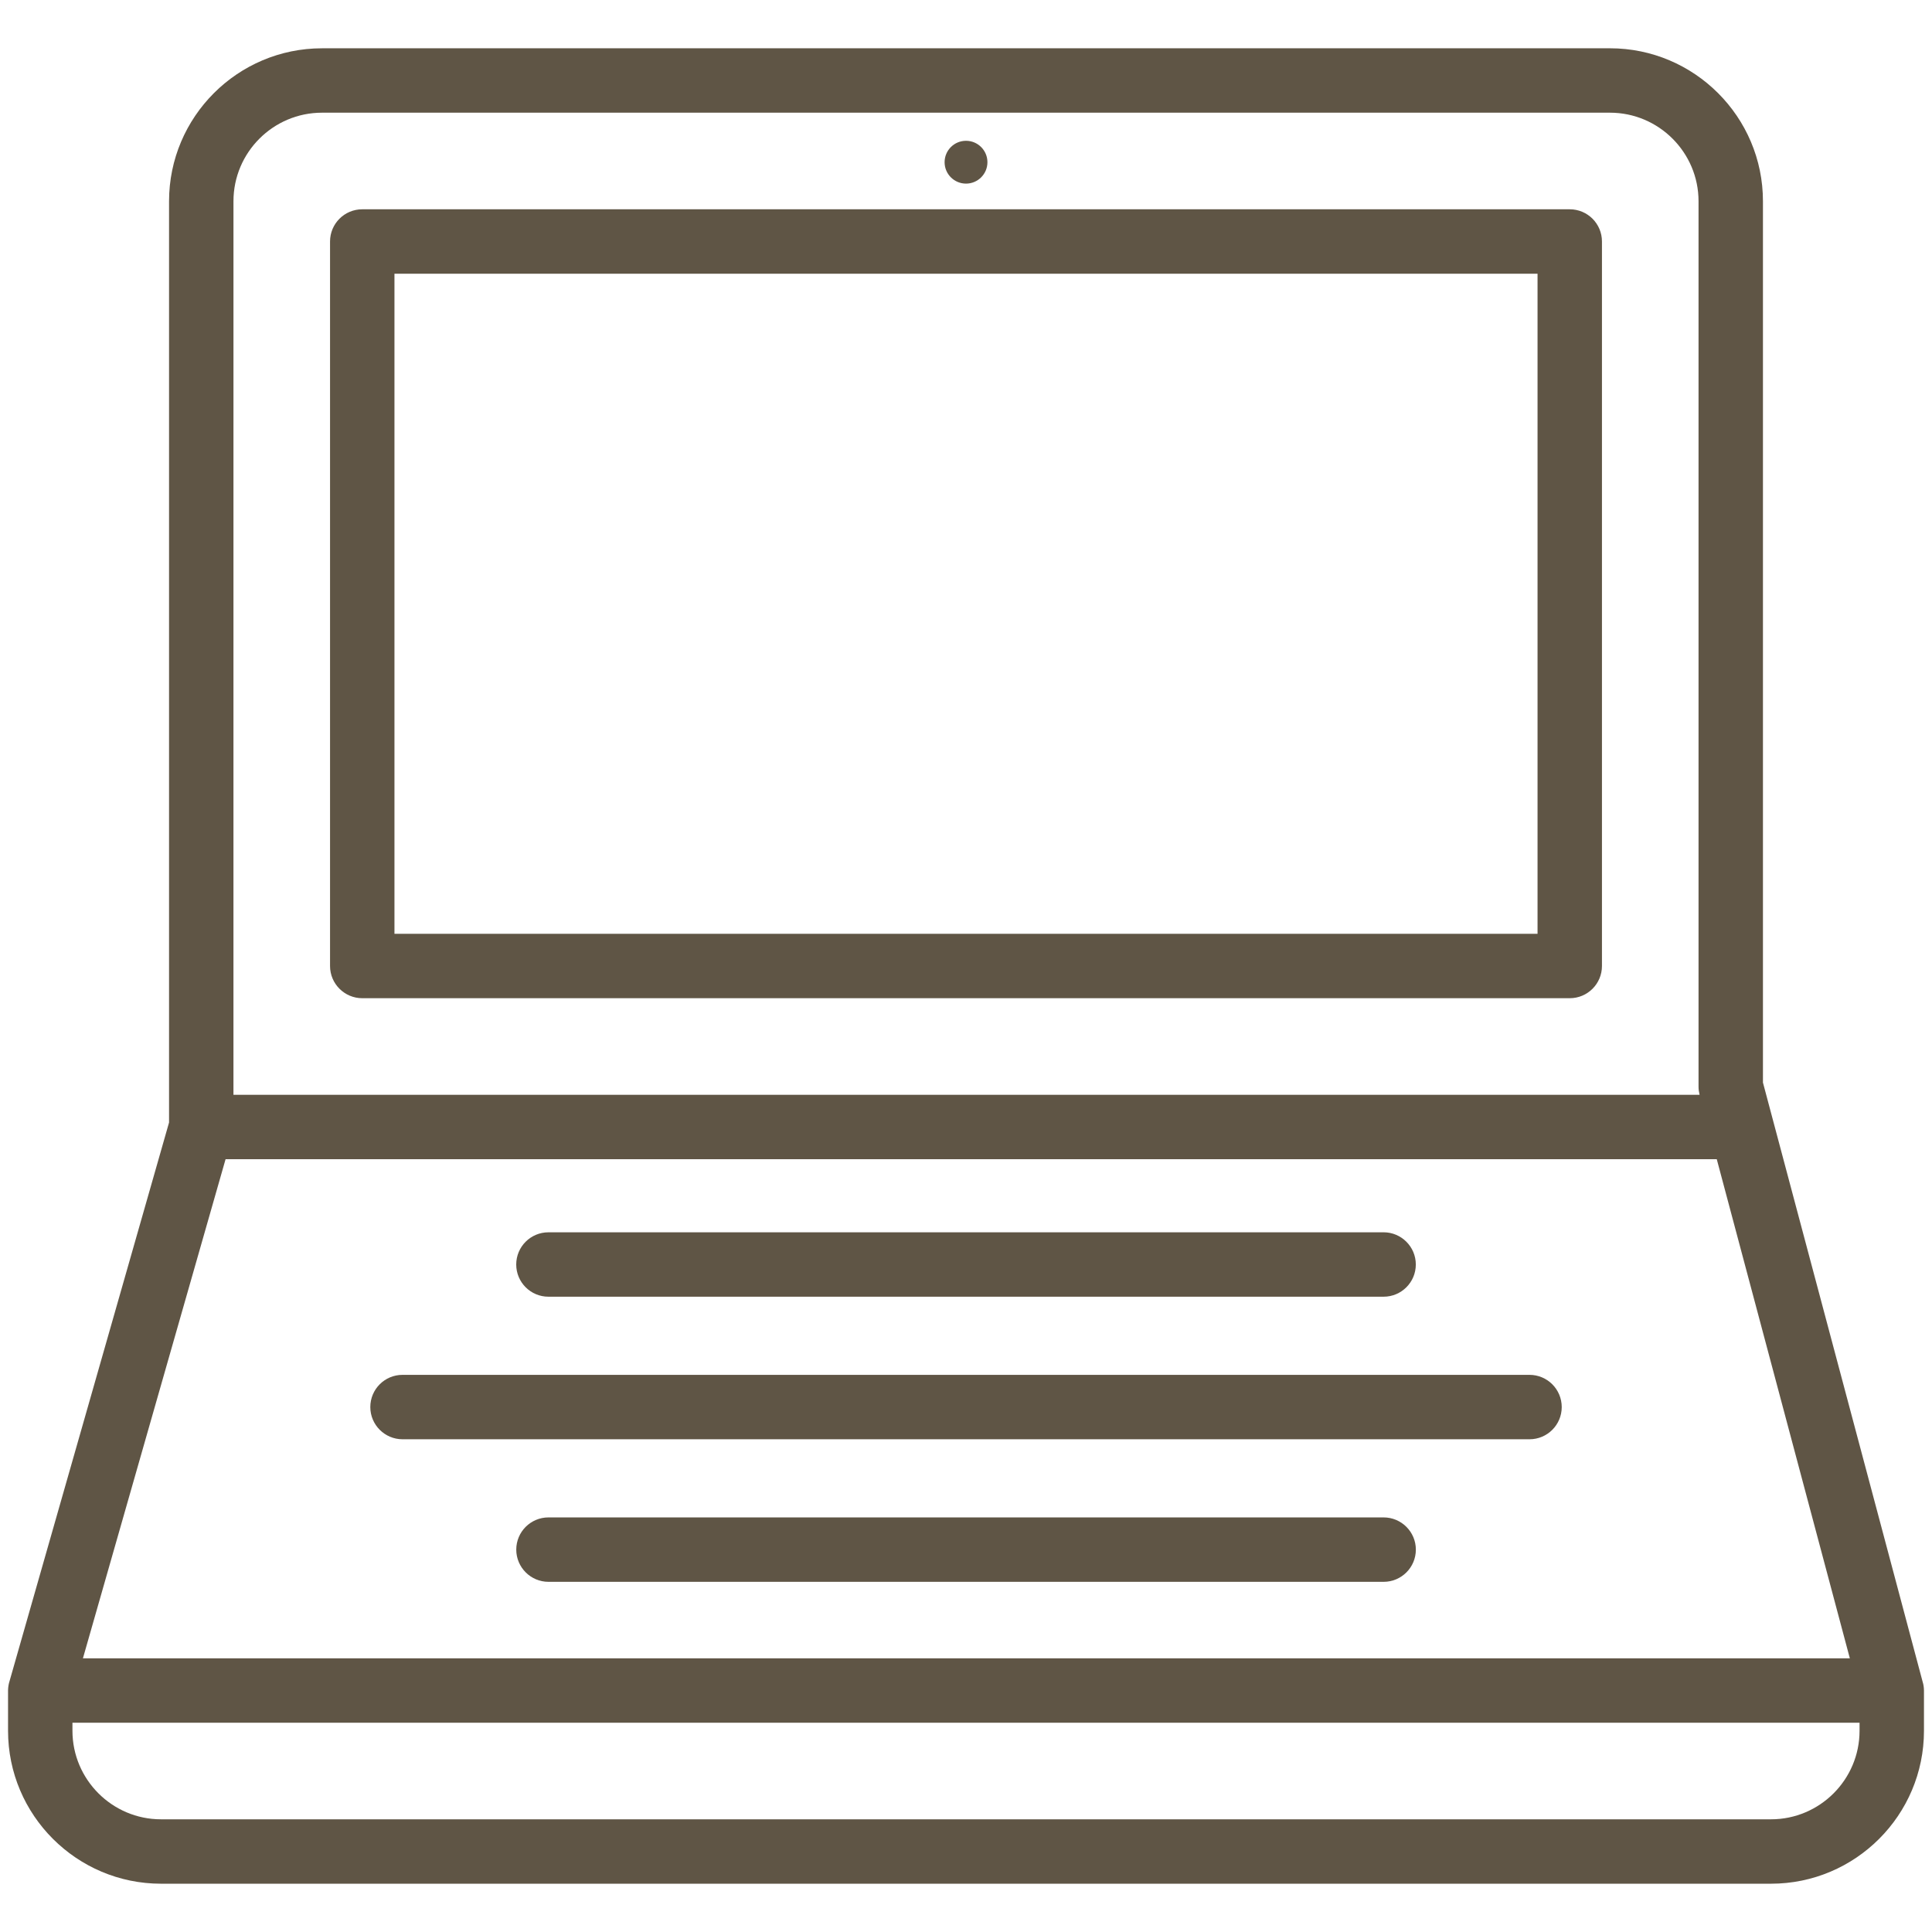
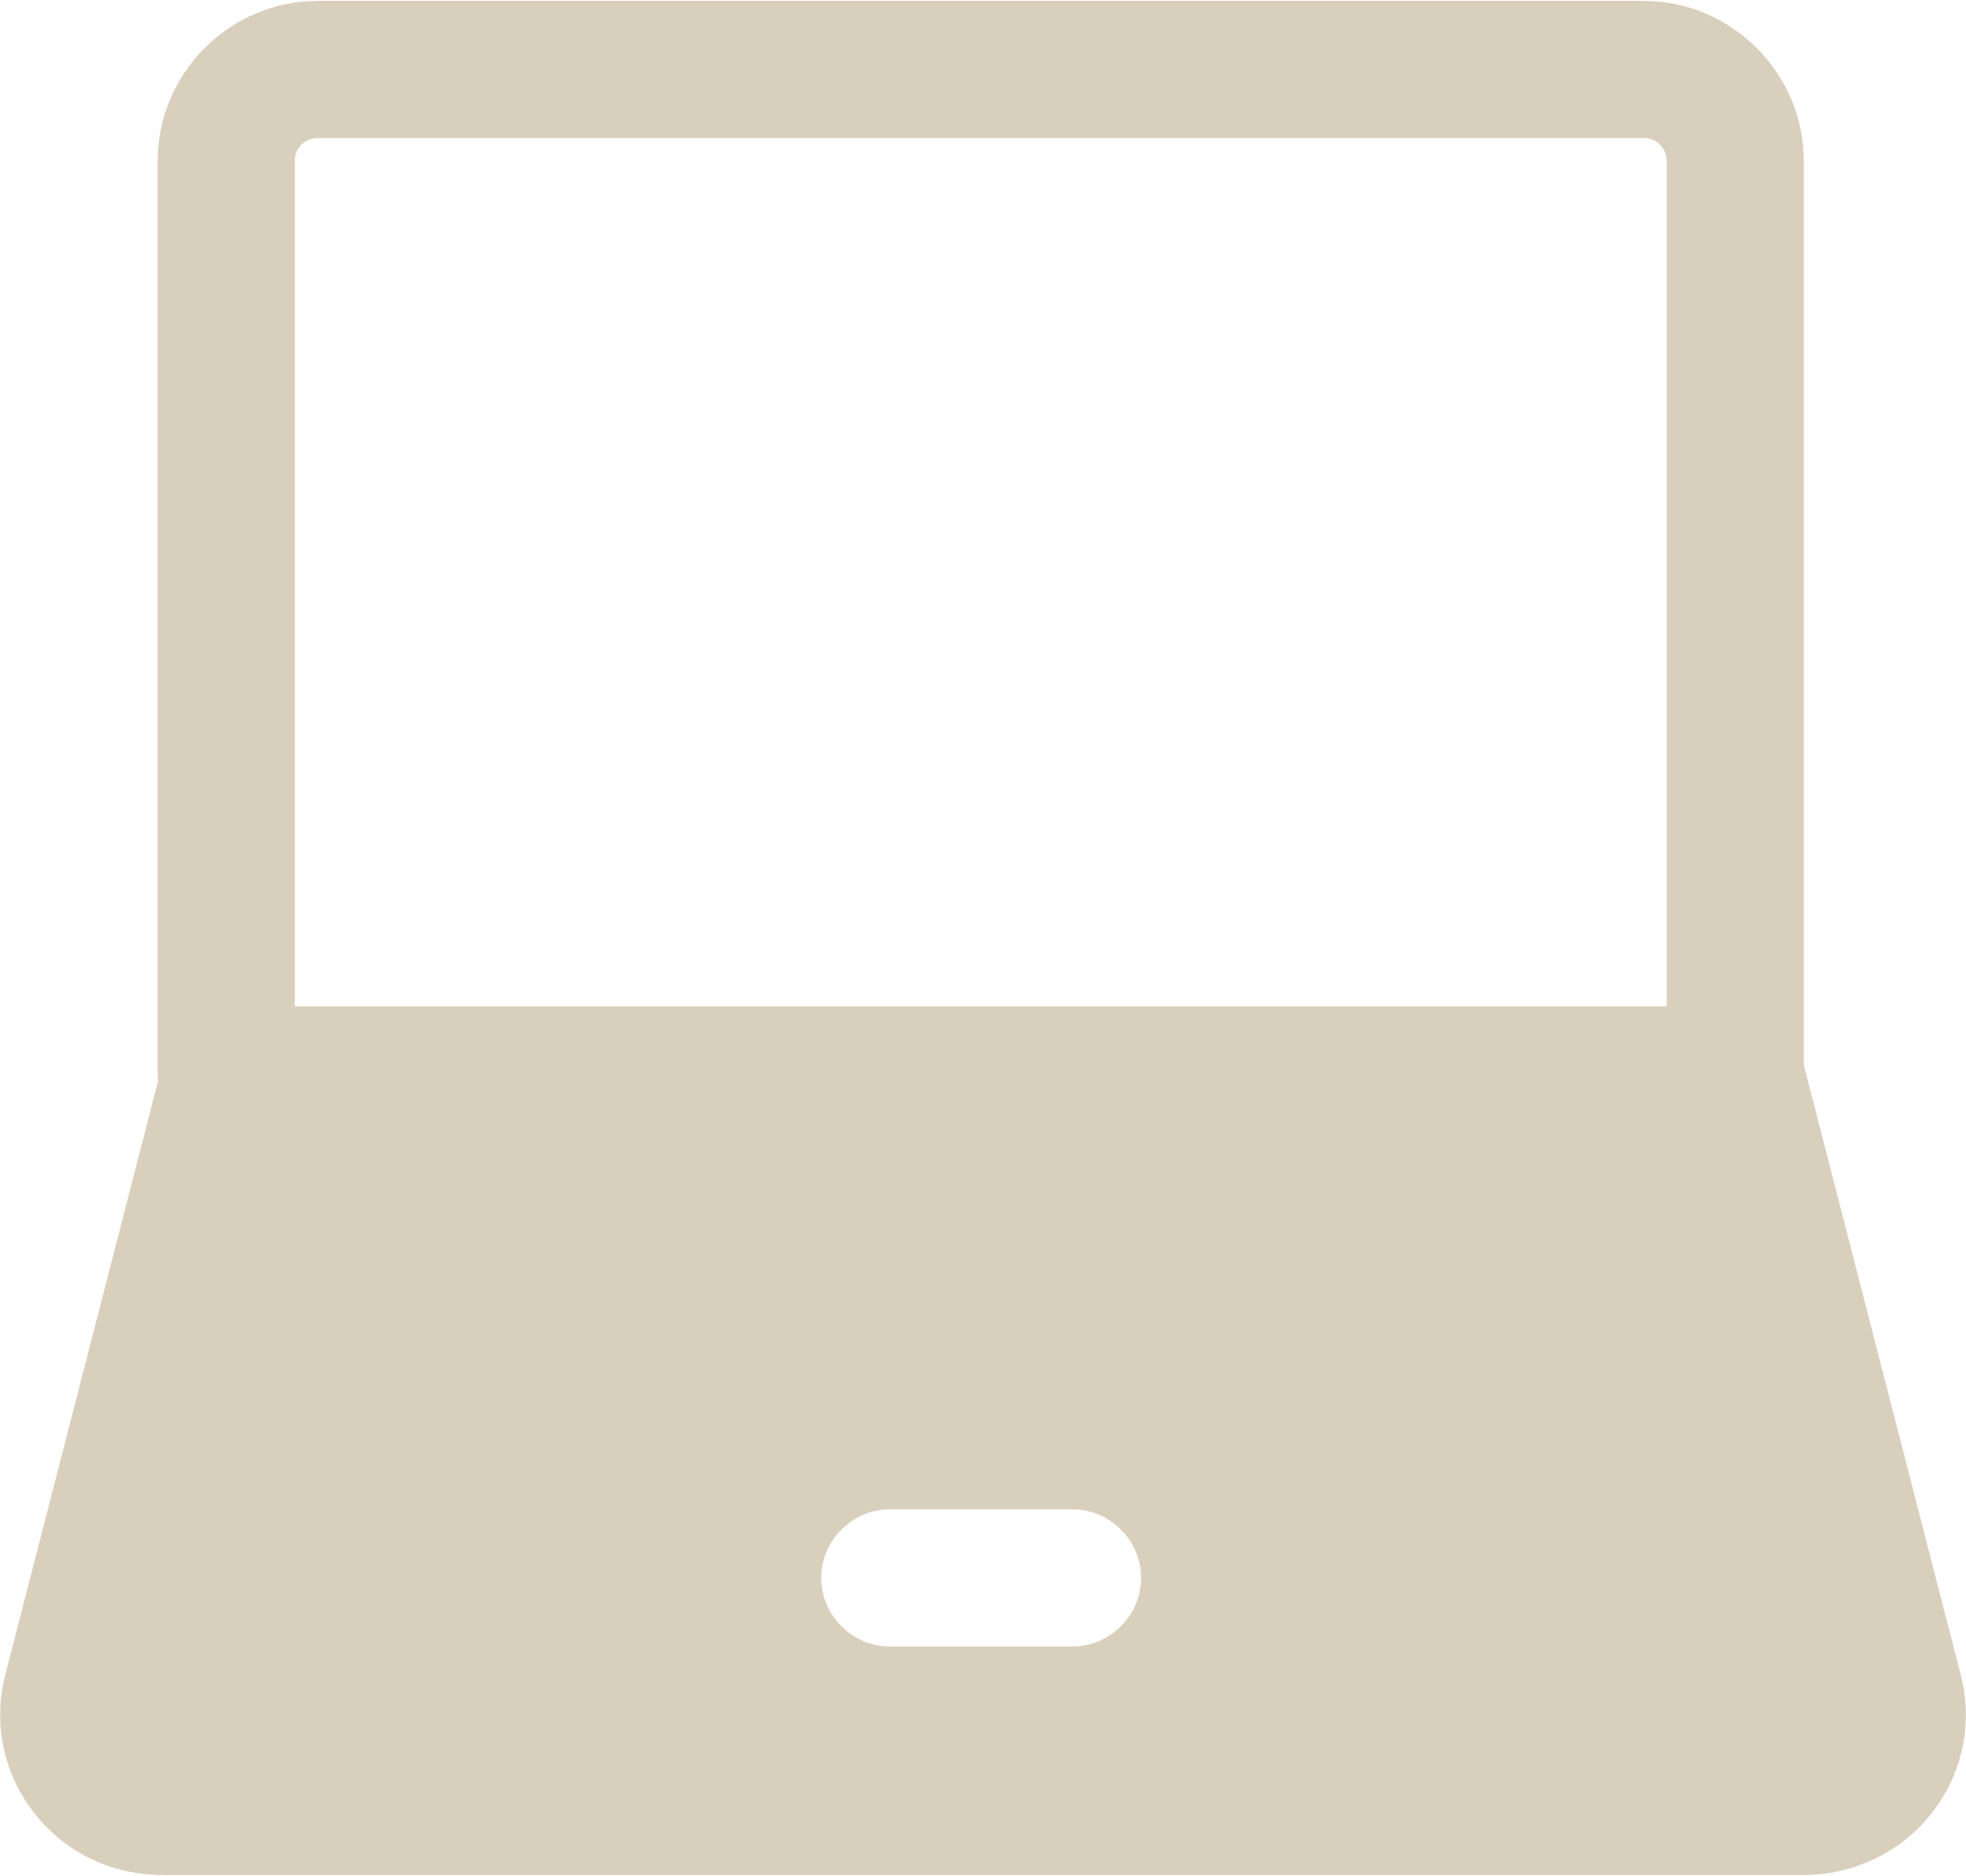
- <svg xmlns="http://www.w3.org/2000/svg" width="512pt" height="512pt" version="1.1" viewBox="0 0 512 512">
-   <g fill="#5f5545">
-     <path d="m467.2 286.89v-233.56c0-22.355-18.199-40.535-40.535-40.535l-341.33 0.004c-22.355 0-40.535 18.176-40.535 40.535v244.14l-42.262 148.01c-0.258 0.789-0.383 1.602-0.406 2.453v0.02 0.043 10.668c0 22.355 18.199 40.535 40.535 40.535h426.67c22.355 0 40.535-18.176 40.535-40.535v-10.668-0.02-0.02c-0.02-0.812-0.129-1.578-0.363-2.305zm-405.33-233.56c0-12.93 10.516-23.465 23.465-23.465h341.33c12.93 0 23.465 10.539 23.465 23.465v234.67c0 0.727 0.105 1.43 0.277 2.133h-388.54zm-2.09 253.87h395.18l35.266 132.27h-468.25zm433.02 151.47c0 12.93-10.516 23.465-23.465 23.465h-426.67c-12.93 0-23.465-10.539-23.465-23.465v-2.133h473.6z" />
-     <path d="m416 55.465h-320c-4.715 0-8.535 3.82-8.535 8.535v192c0 4.715 3.84 8.535 8.535 8.535h320c4.715 0 8.535-3.82 8.535-8.535v-192c0-4.715-3.82-8.535-8.535-8.535zm-8.535 192h-302.93v-174.93h302.93z" />
-     <path d="m261.68 42.988c0 3.133-2.543 5.672-5.676 5.672s-5.676-2.539-5.676-5.672c0-3.137 2.543-5.676 5.676-5.676s5.676 2.539 5.676 5.676" />
-     <path d="m145.34 343.64h221.33c4.715 0 8.535-3.82 8.535-8.535 0-4.715-3.84-8.535-8.535-8.535l-221.33 0.004c-4.715 0-8.535 3.82-8.535 8.535 0.004 4.715 3.82 8.531 8.535 8.531z" />
-     <path d="m366.68 402.13h-221.33c-4.715 0-8.535 3.82-8.535 8.535 0 4.715 3.84 8.535 8.535 8.535h221.33c4.715 0 8.535-3.82 8.535-8.535 0-4.715-3.84-8.535-8.535-8.535z" />
-     <path d="m405.33 364.35h-298.66c-4.715 0-8.535 3.82-8.535 8.535 0 4.715 3.84 8.535 8.535 8.535h298.67c4.715 0 8.535-3.82 8.535-8.535-0.004-4.715-3.824-8.535-8.539-8.535z" />
-   </g>
+ <svg xmlns="http://www.w3.org/2000/svg" width="1434" height="1368" viewBox="0 0 1434 1368" fill="none">
+   <path d="M1265.67 834H165C137.667 834 115 811.333 115 784V117.333C115 53.333 167.667 0.667 231.667 0.667H1199C1263 0.667 1315.67 53.333 1315.67 117.333V784C1315.67 811.333 1293 834 1265.67 834ZM215 734H1215.67V117.333C1215.67 108 1208.33 100.667 1199 100.667H231.667C222.333 100.667 215 108 215 117.333V734Z" fill="#D9CFBD" />
+   <path d="M1430.33 1222L1314.33 771.333C1308.33 749.333 1289 734 1265.67 734H168.334C145.667 734 125.667 749.333 119.667 771.333L3.667 1222C-5 1256.67 2.334 1292.67 24.334 1321.33C47 1350.67 81 1367.33 119 1367.33H1315C1352.33 1367.33 1387 1350.67 1409.67 1321.33C1431.67 1292.67 1439 1256.67 1430.33 1222ZM782.334 1200.67H649C621.667 1200.67 599 1178 599 1150.67C599 1123.33 621.667 1100.67 649 1100.67H782.334C809.667 1100.67 832.334 1123.33 832.334 1150.67C832.334 1178 809.667 1200.67 782.334 1200.67Z" fill="#D9CFBD" />
</svg>
